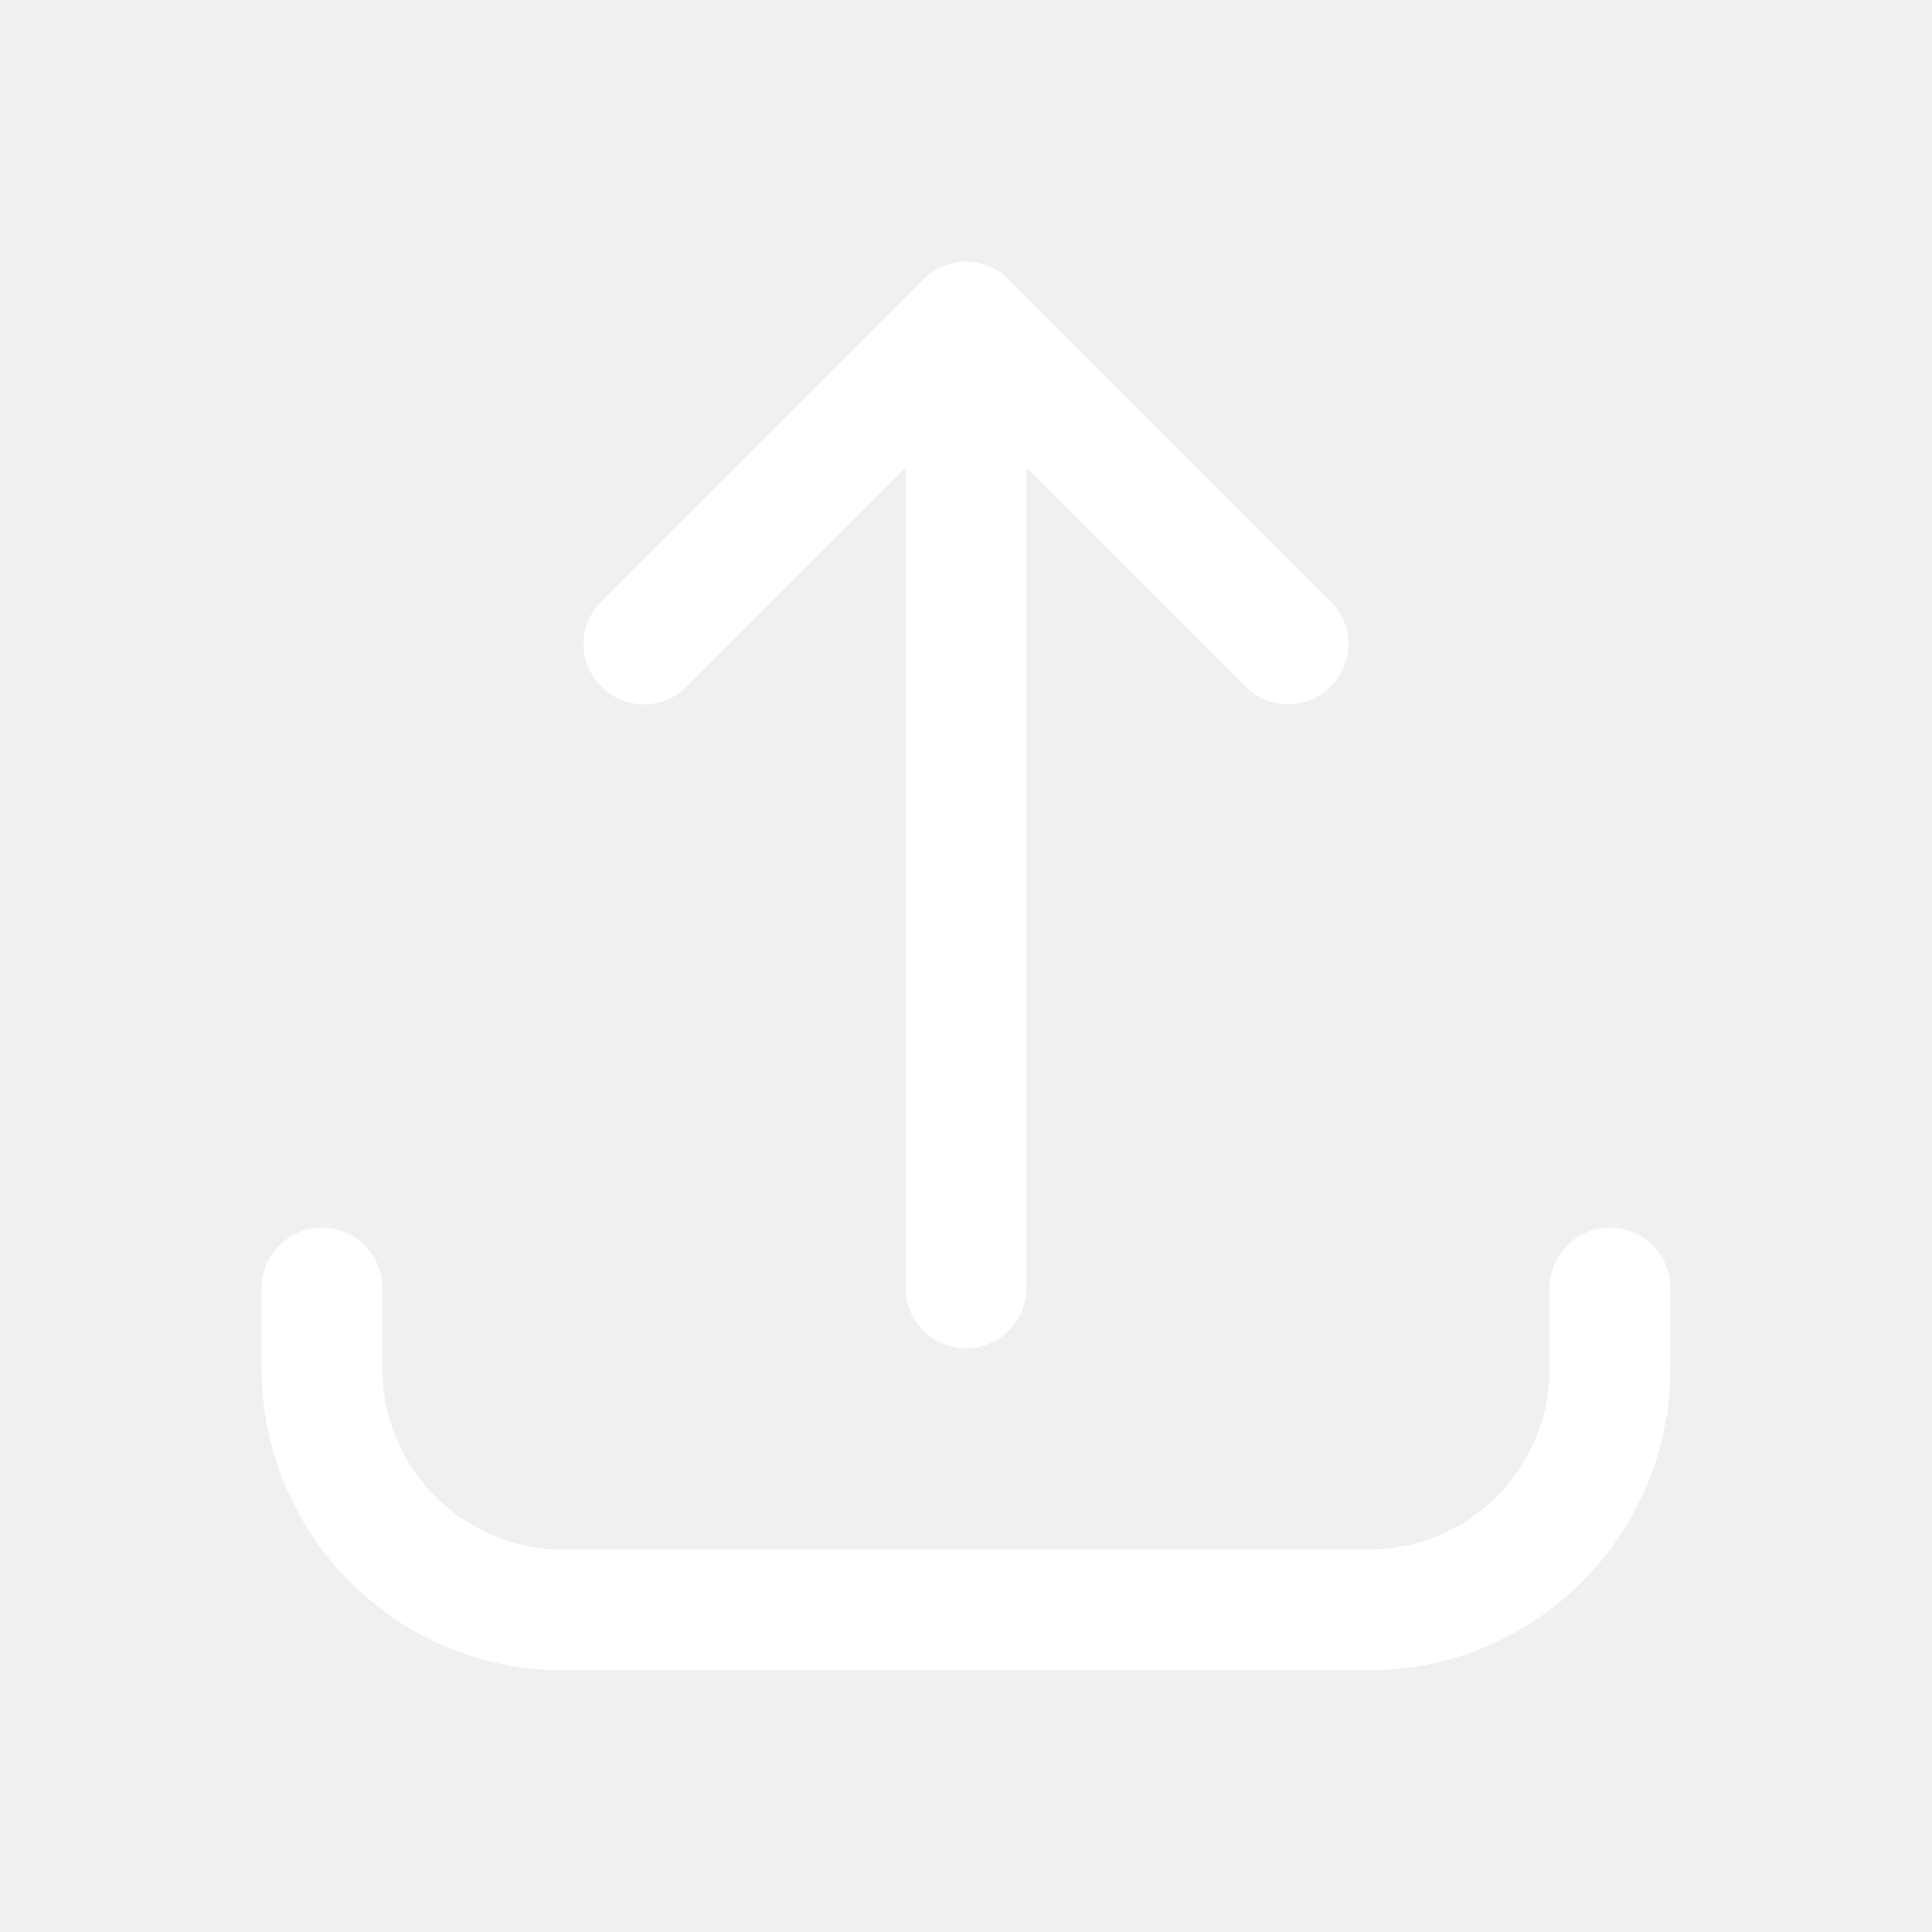
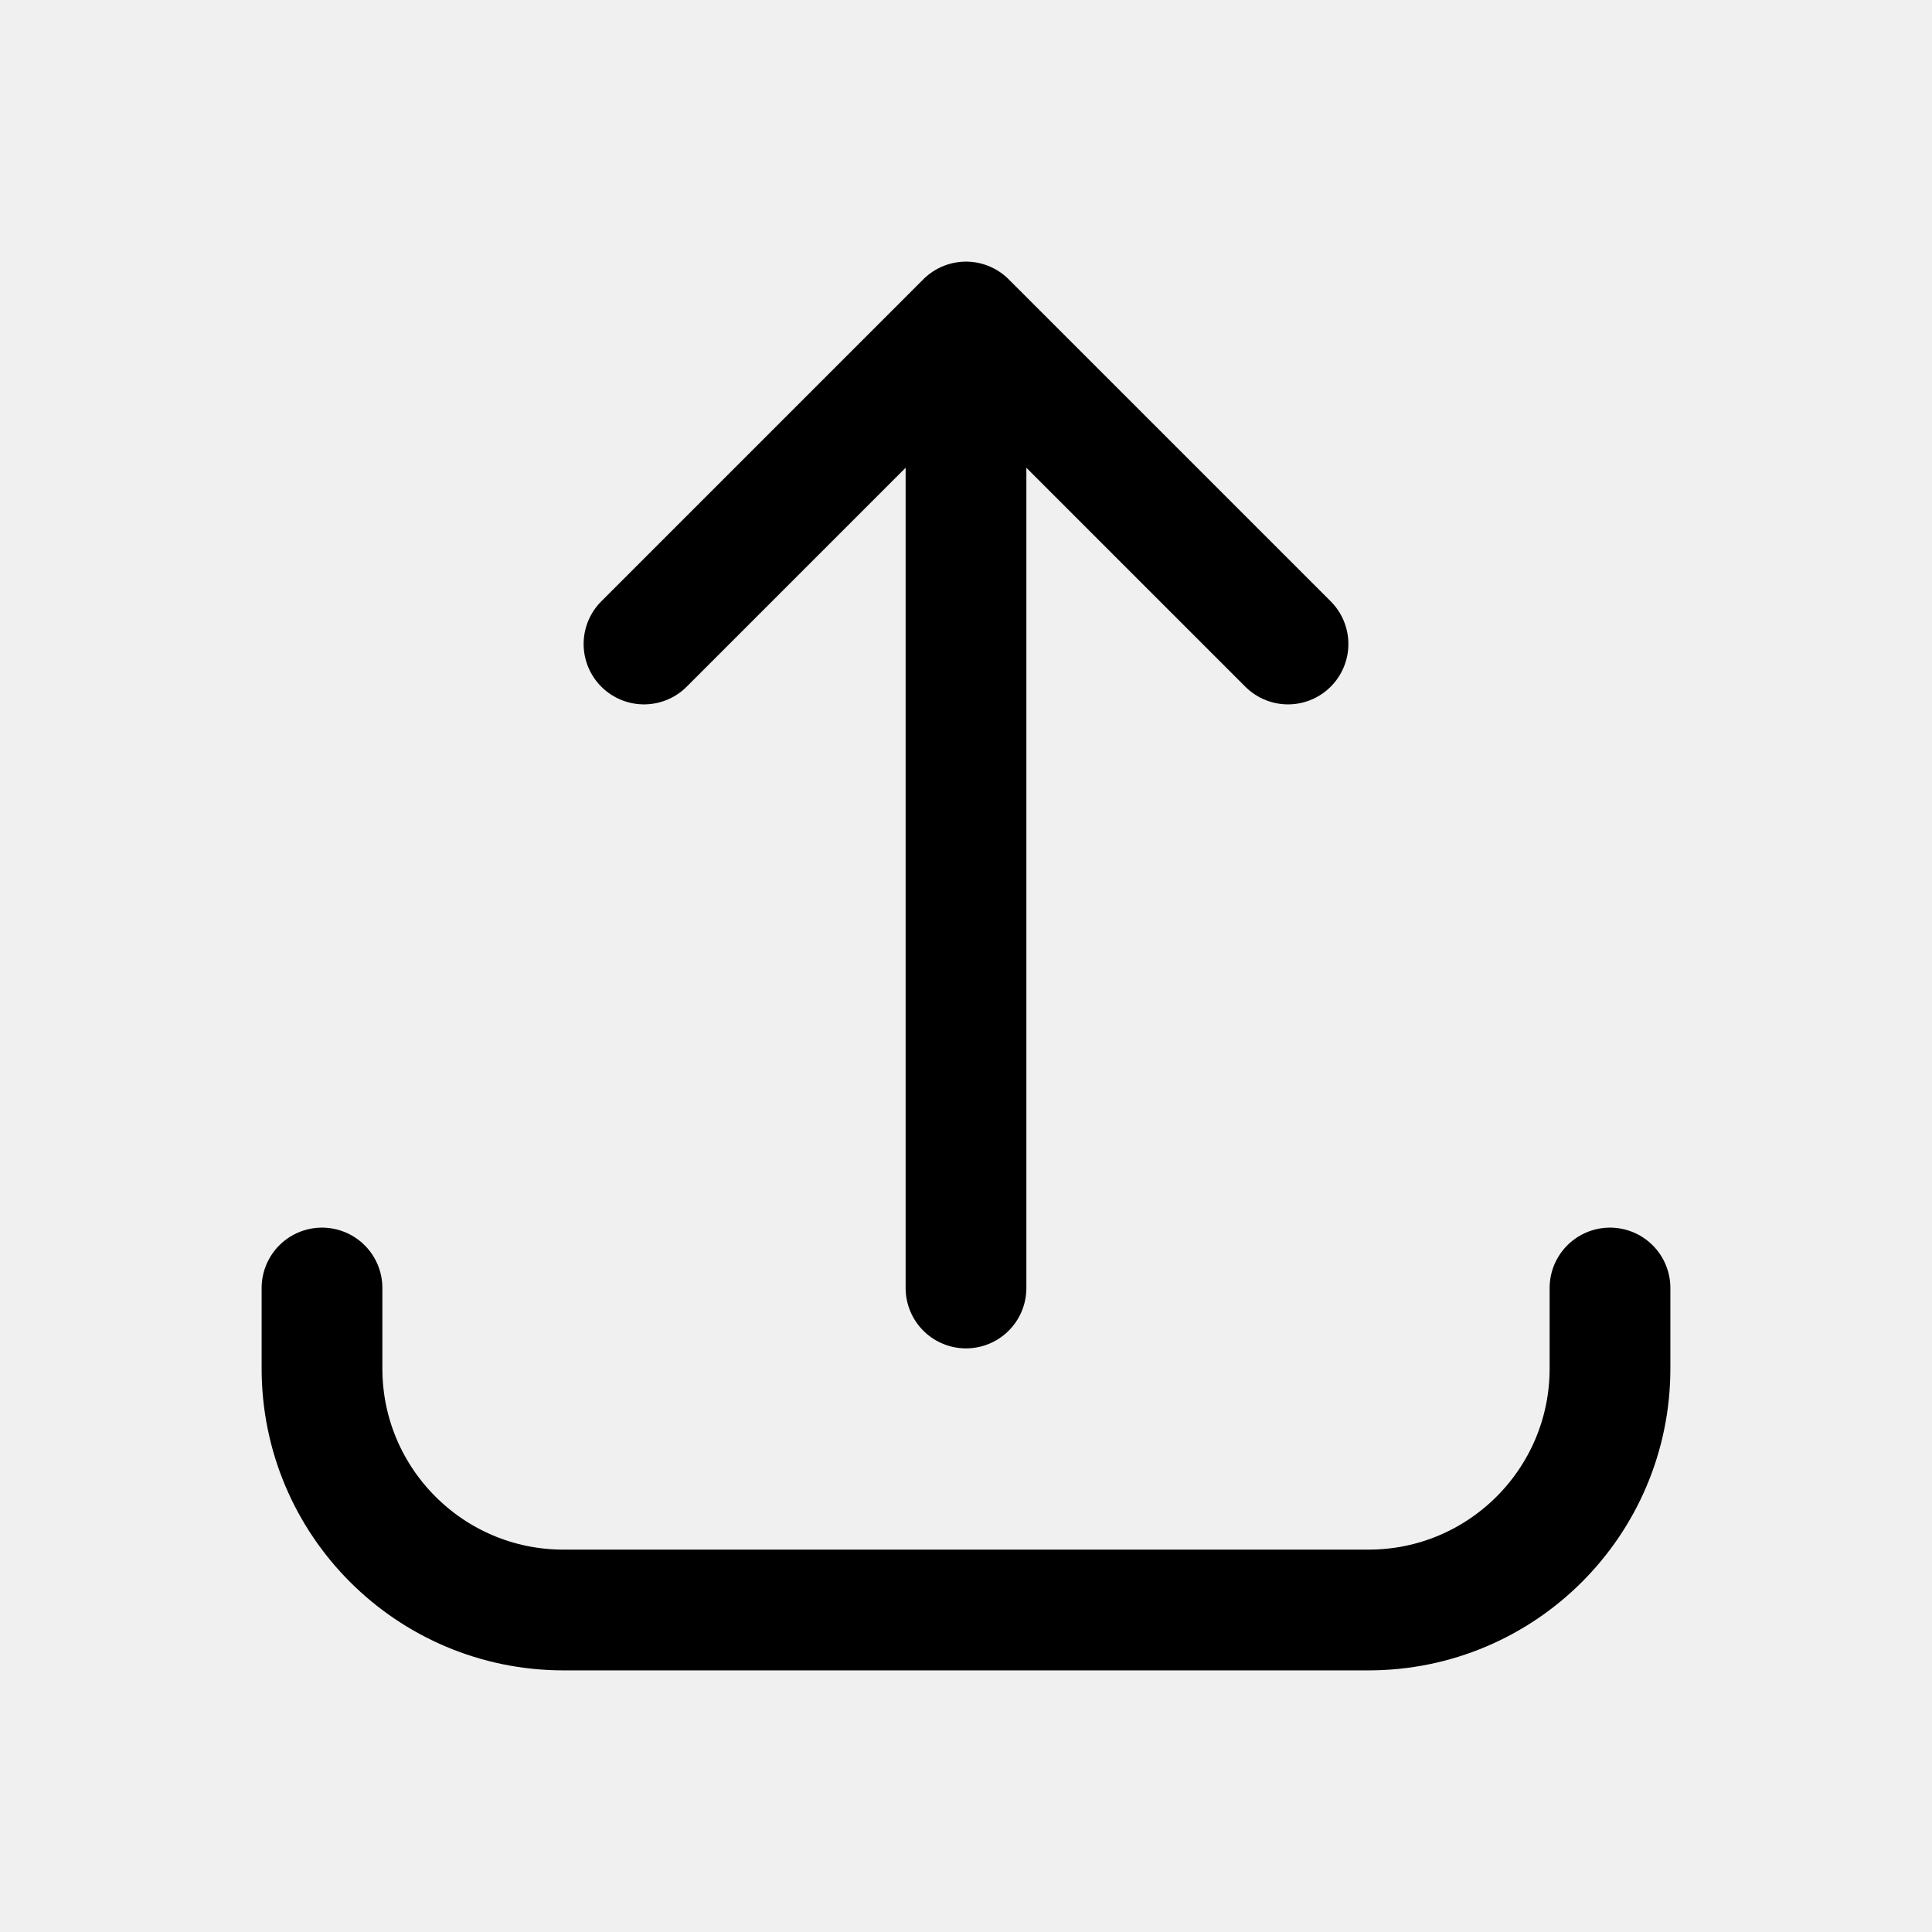
<svg xmlns="http://www.w3.org/2000/svg" width="48" height="48" viewBox="0 0 48 48" fill="none">
-   <path d="M8 32L8 34C8 37.314 10.686 40 14 40L34 40C37.314 40 40 37.314 40 34L40 32M32 16L24 8M24 8L16 16M24 8L24 32" stroke="white" stroke-width="3" stroke-linecap="round" stroke-linejoin="round" />
+   <path d="M8 32L8 34C8 37.314 10.686 40 14 40L34 40C37.314 40 40 37.314 40 34L40 32M32 16L24 8M24 8L16 16M24 8L24 32" stroke="currentColor" stroke-width="3" stroke-linecap="round" stroke-linejoin="round" />
</svg>
